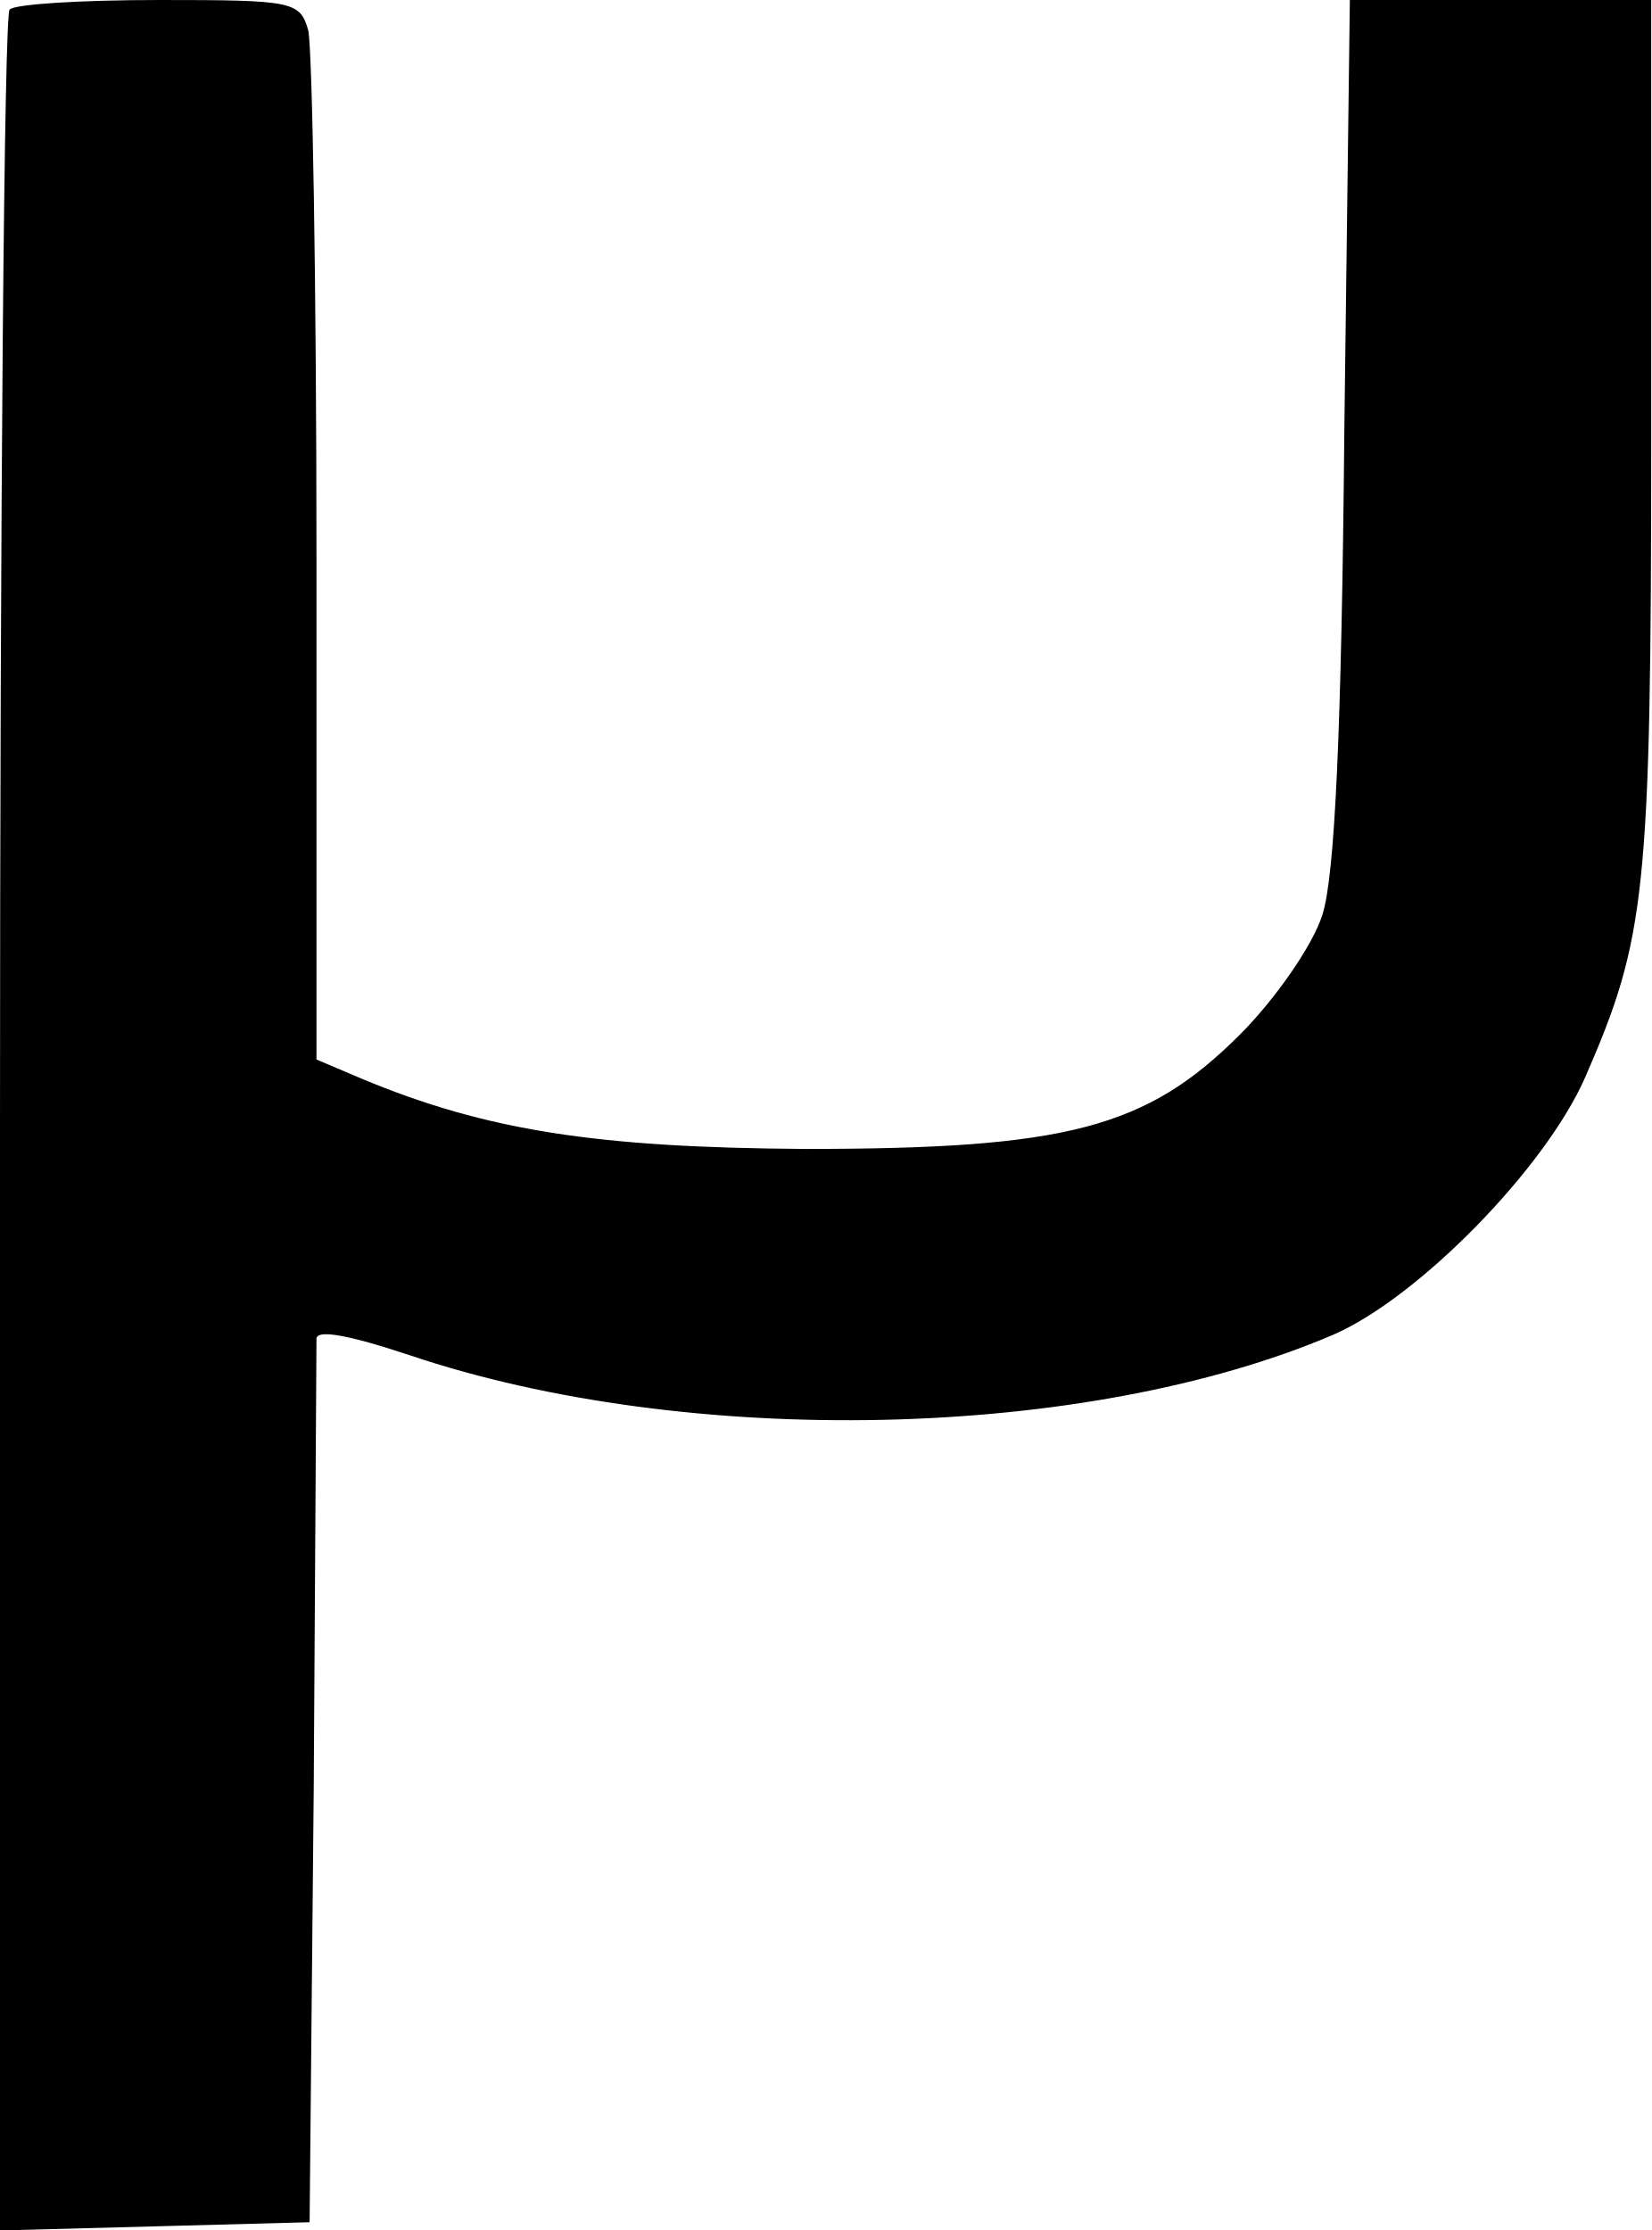
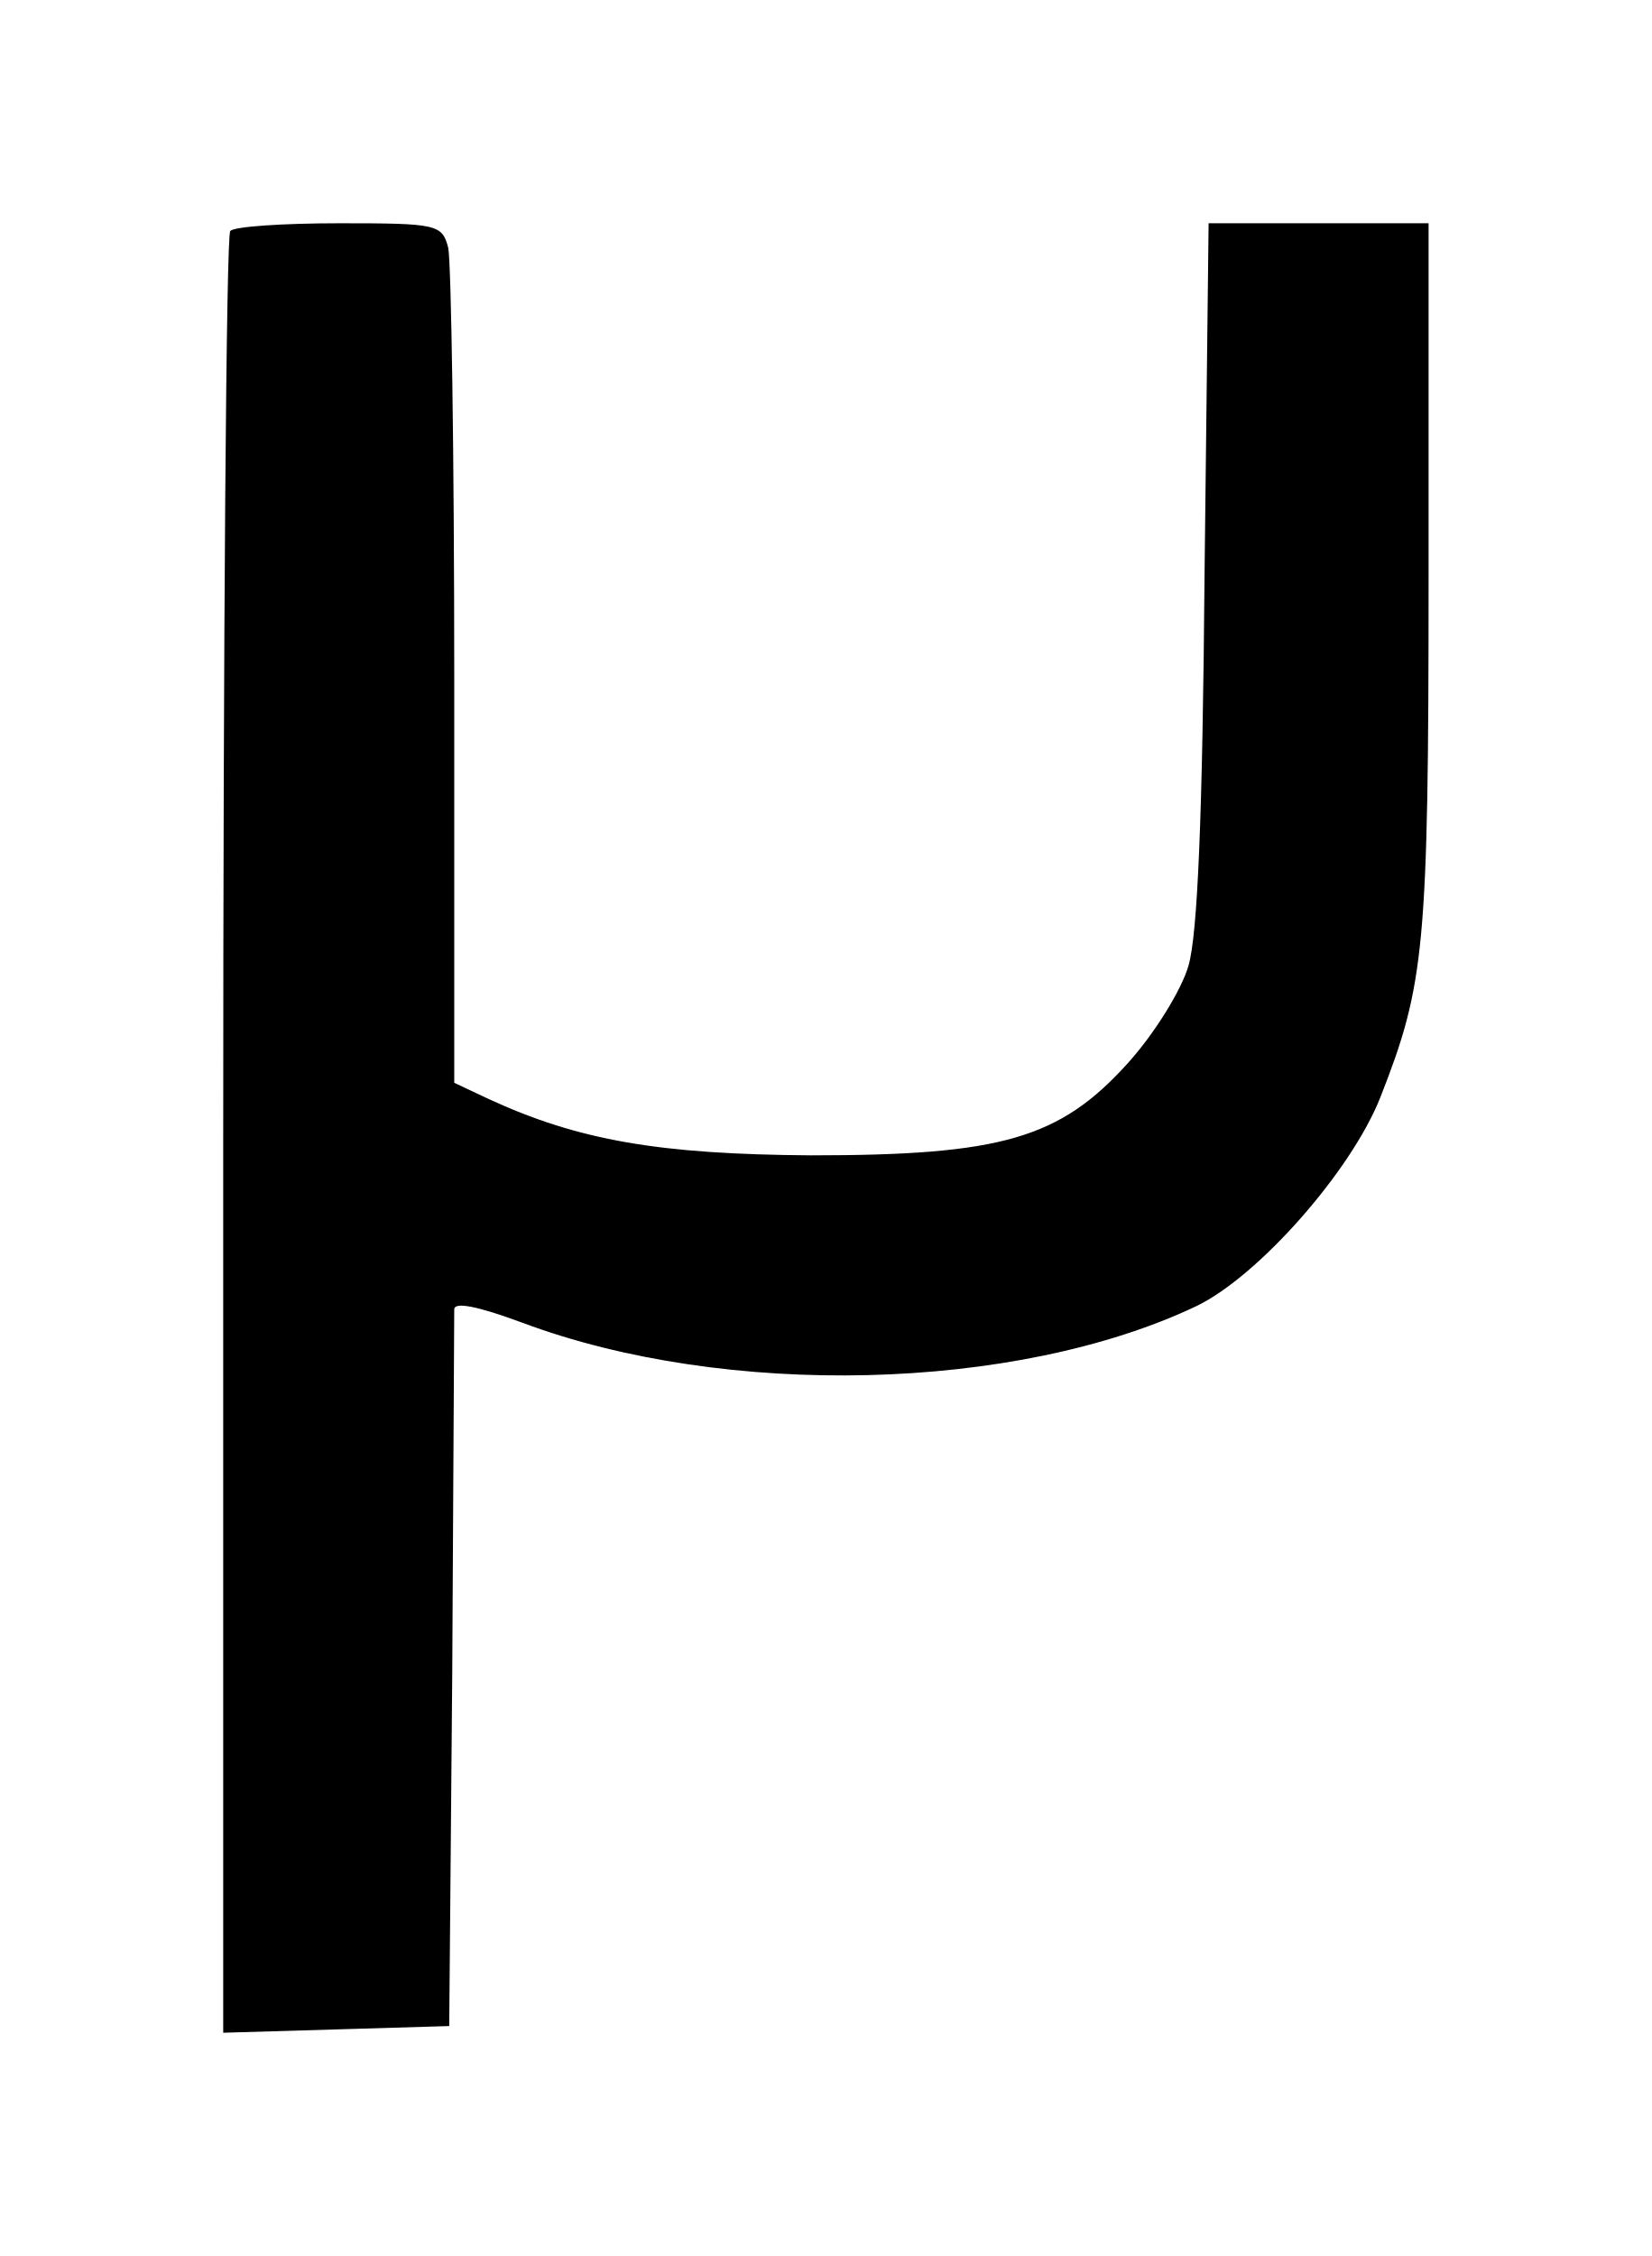
- <svg xmlns="http://www.w3.org/2000/svg" role="img" aria-label="Old Permic bold Anbur vector glyph" version="1.0" width="120pt" height="162.066pt" viewBox="0 0 120 162.066" preserveAspectRatio="xMidYMid meet">
-   <g transform="translate(-20,182) scale(0.1,-0.1)" fill="#000000" stroke="none">
+ <svg xmlns="http://www.w3.org/2000/svg" role="img" aria-label="Old Permic bold Anbur vector glyph" version="1.0" width="148" height="202.1" viewBox="8 -20 148 202.1" preserveAspectRatio="xMidYMid meet">
+   <g transform="translate(10,182) scale(0.09,-0.1)" fill="#000000" stroke="none">
    <path d="M207 1813 c-4 -3 -7 -368 -7 -810 l0 -804 113 3 112 3 3 315 c1 173 2 320 2 327 0 7 23 3 68 -12 202 -68 491 -62 671 15 62 27 154 121 183 187 44 101 48 133 48 466 l0 317 -109 0 -110 0 -4 -312 c-2 -222 -7 -325 -16 -353 -7 -22 -34 -61 -60 -87 -68 -68 -126 -83 -316 -83 -150 1 -231 13 -322 51 l-33 14 0 363 c0 199 -3 372 -6 385 -6 21 -11 22 -108 22 -57 0 -106 -3 -109 -7z" />
  </g>
</svg>
